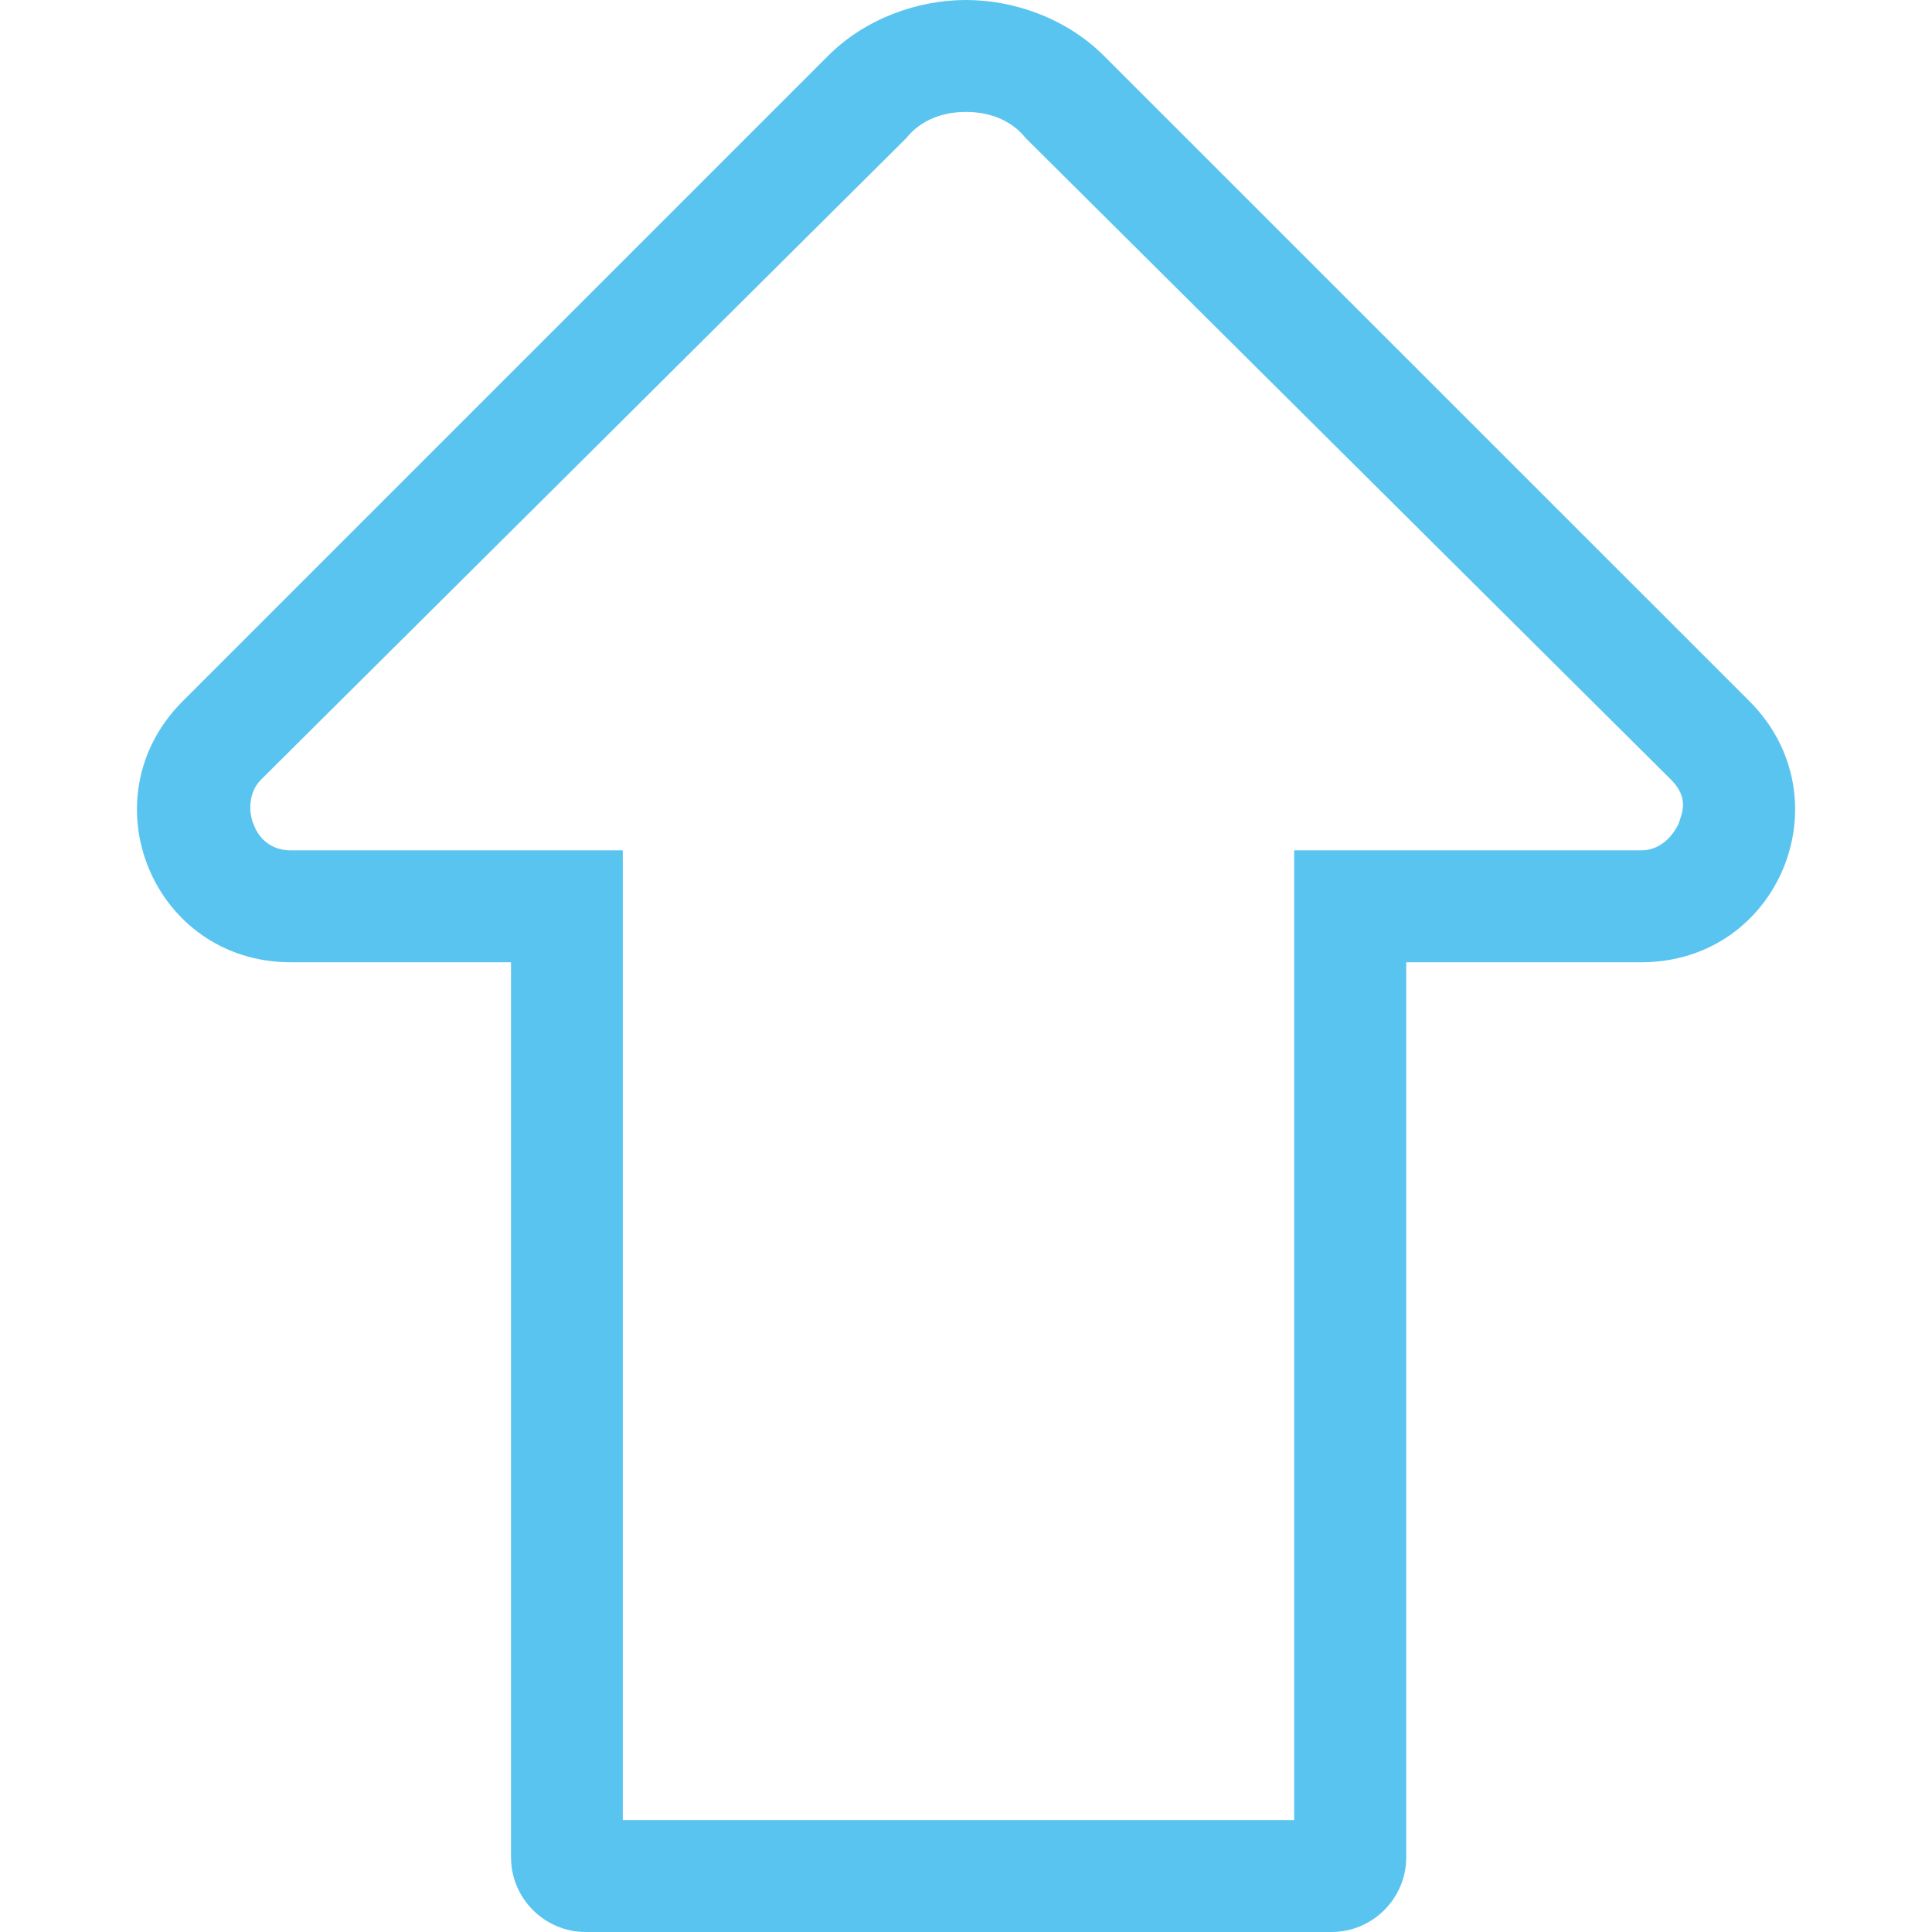
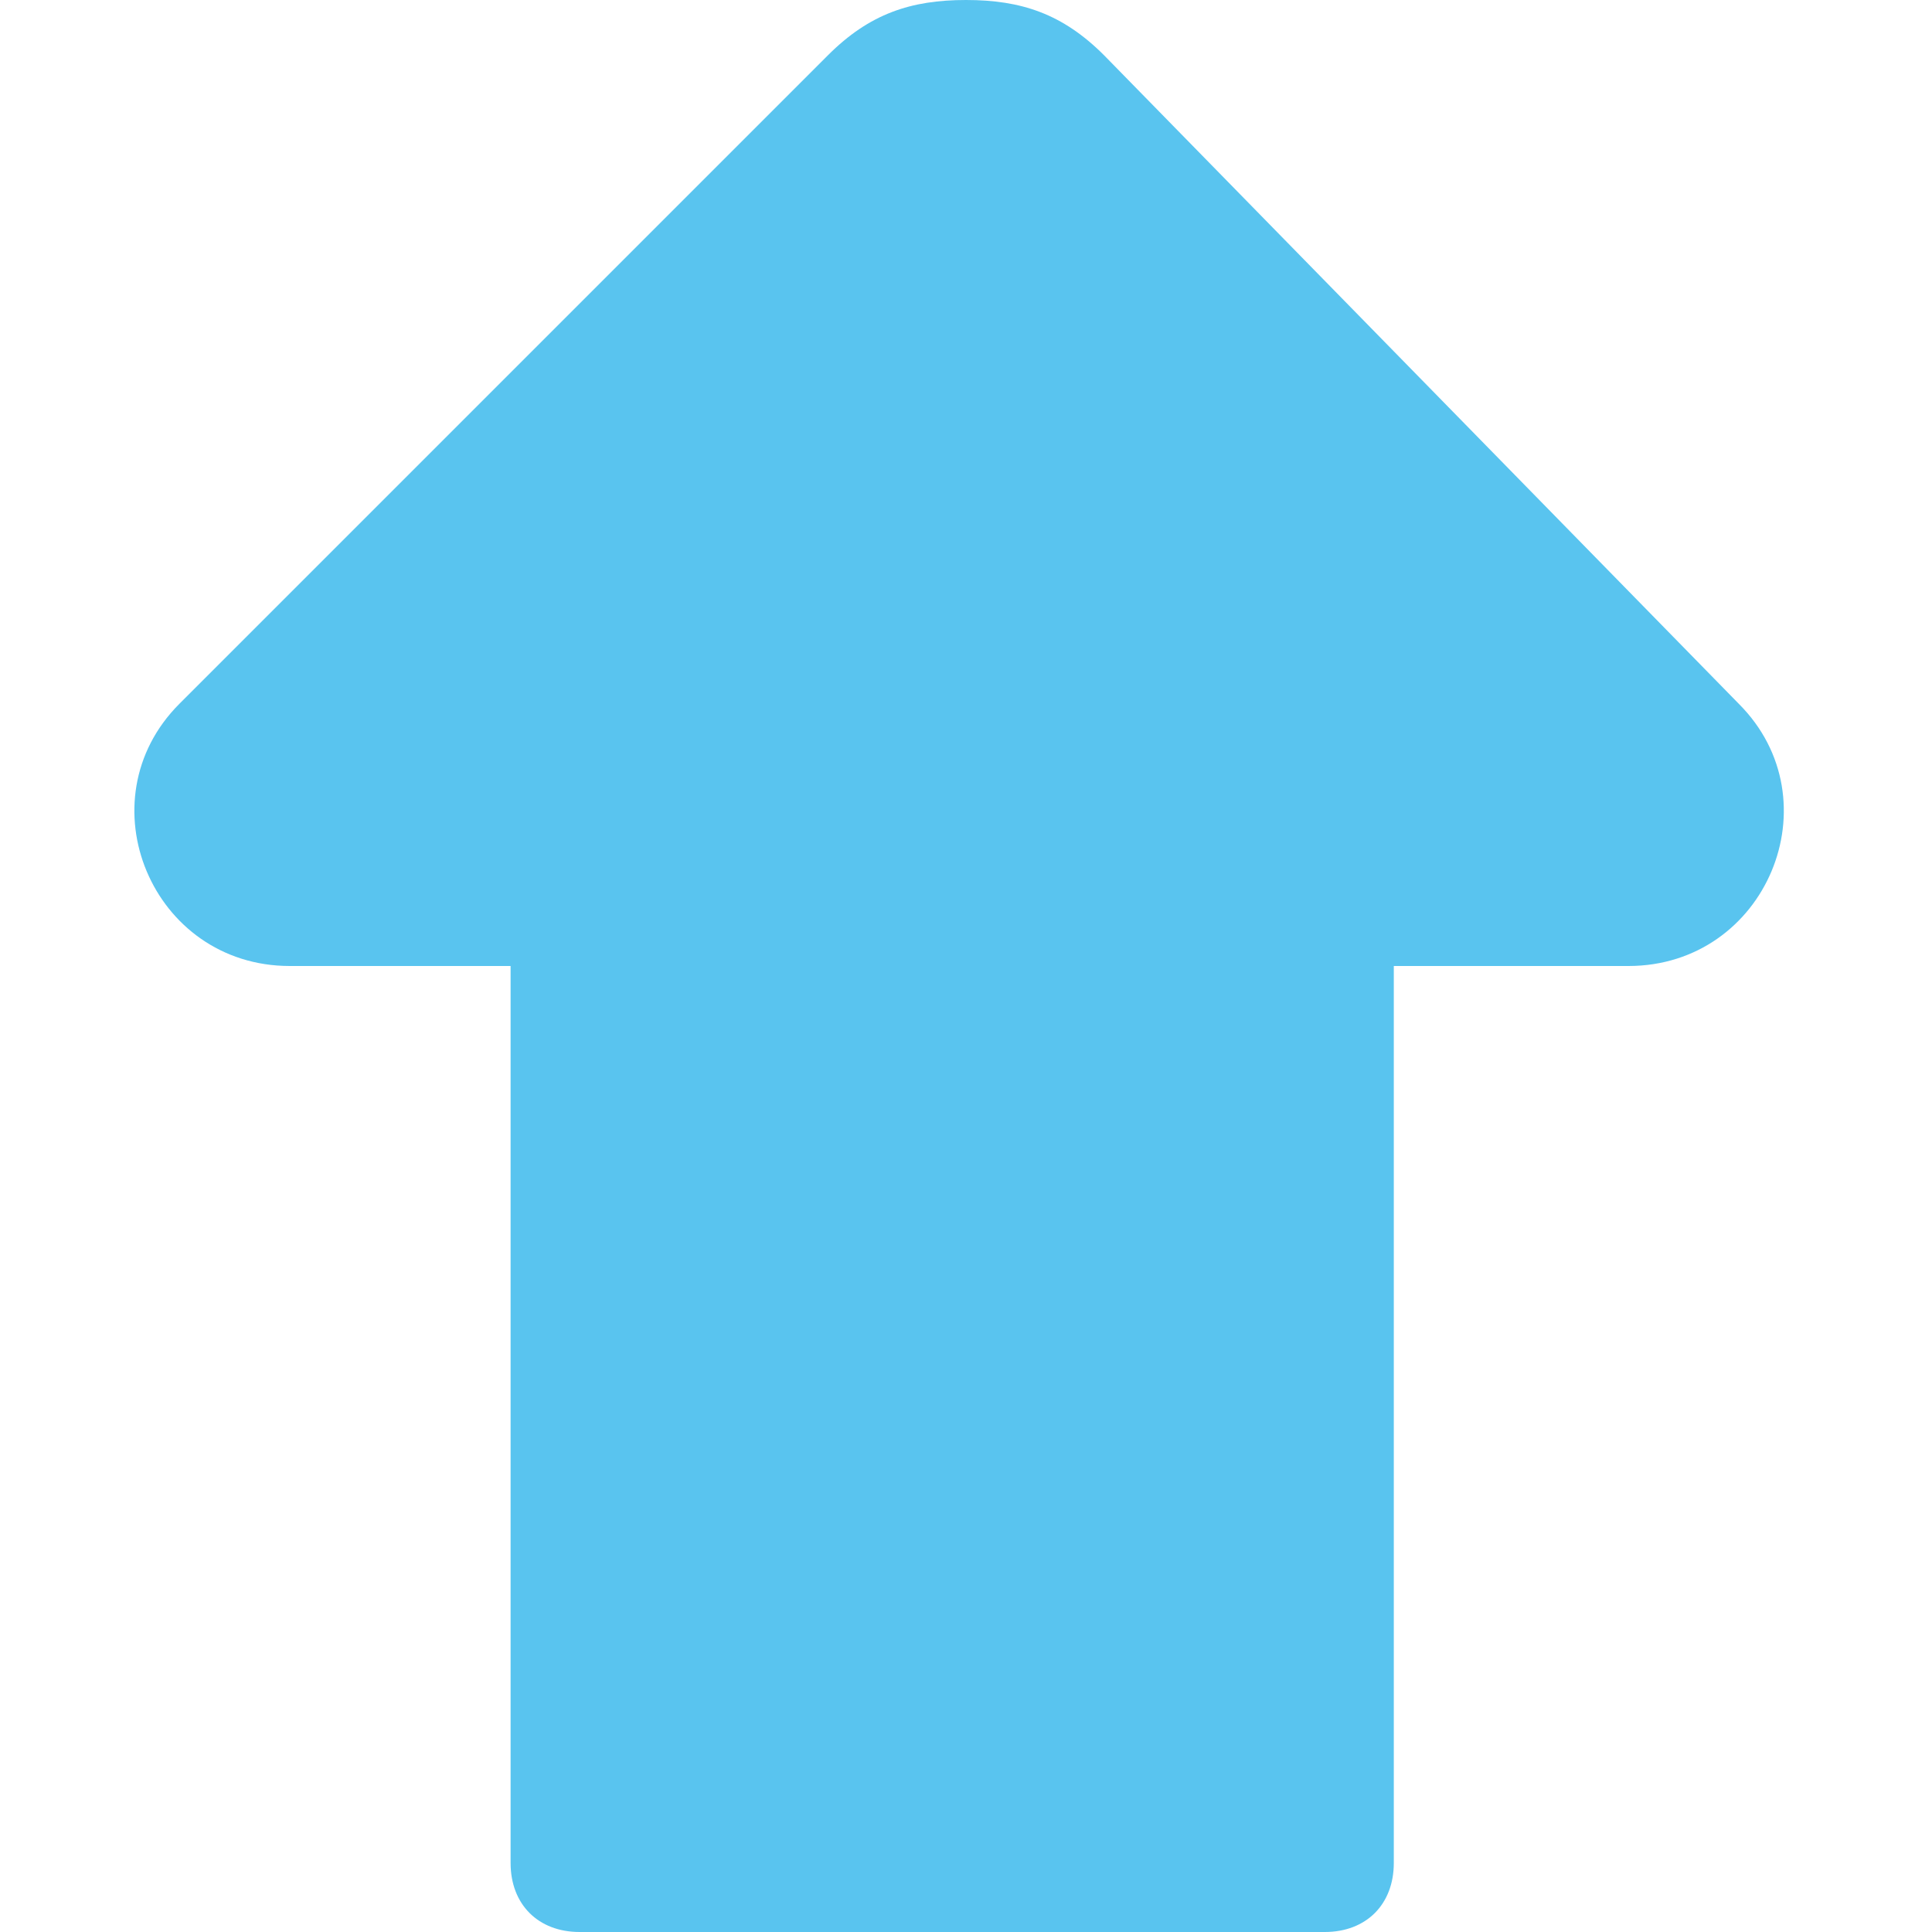
- <svg xmlns="http://www.w3.org/2000/svg" id="Layer_1" data-name="Layer 1" width="14" height="14" viewBox="0 0 14 14">
-   <path d="M7,.811c.162,0,.324.054.432.189l4.676,4.649c.135.135.081.243.054.324-.027.054-.108.189-.27.189h-2.514v7.027h-4.865v-7.027h-2.405c-.162,0-.243-.108-.27-.189-.027-.054-.054-.216.054-.324L6.568,1c.108-.135.27-.189.432-.189M7,0c-.351,0-.73.135-1,.405L1.324,5.081c-.703.703-.216,1.892.784,1.892h1.595v6.486c0,.297.243.541.541.541h5.405c.297,0,.541-.243.541-.541v-6.486h1.703c1,0,1.486-1.189.784-1.892L8,.405C7.73.135,7.351,0,7,0Z" fill="#59c4ef" stroke-width="0" />
+ <svg xmlns="http://www.w3.org/2000/svg" version="1.1" id="Layer_1" x="0px" y="0px" viewBox="0 0 14 14" style="enable-background:new 0 0 14 14;" xml:space="preserve">
+   <style type="text/css">
+ 	.st0{fill:#59C4EF;}
+ </style>
+   <path class="st0" d="M7,0C6.6,0,6.3,0.1,6,0.4L1.3,5.1C0.6,5.8,1.1,7,2.1,7h1.6v6.5c0,0.3,0.2,0.5,0.5,0.5h5.4  c0.3,0,0.5-0.2,0.5-0.5V7h1.7c1,0,1.5-1.2,0.8-1.9L8,0.4C7.7,0.1,7.4,0,7,0z" />
</svg>
